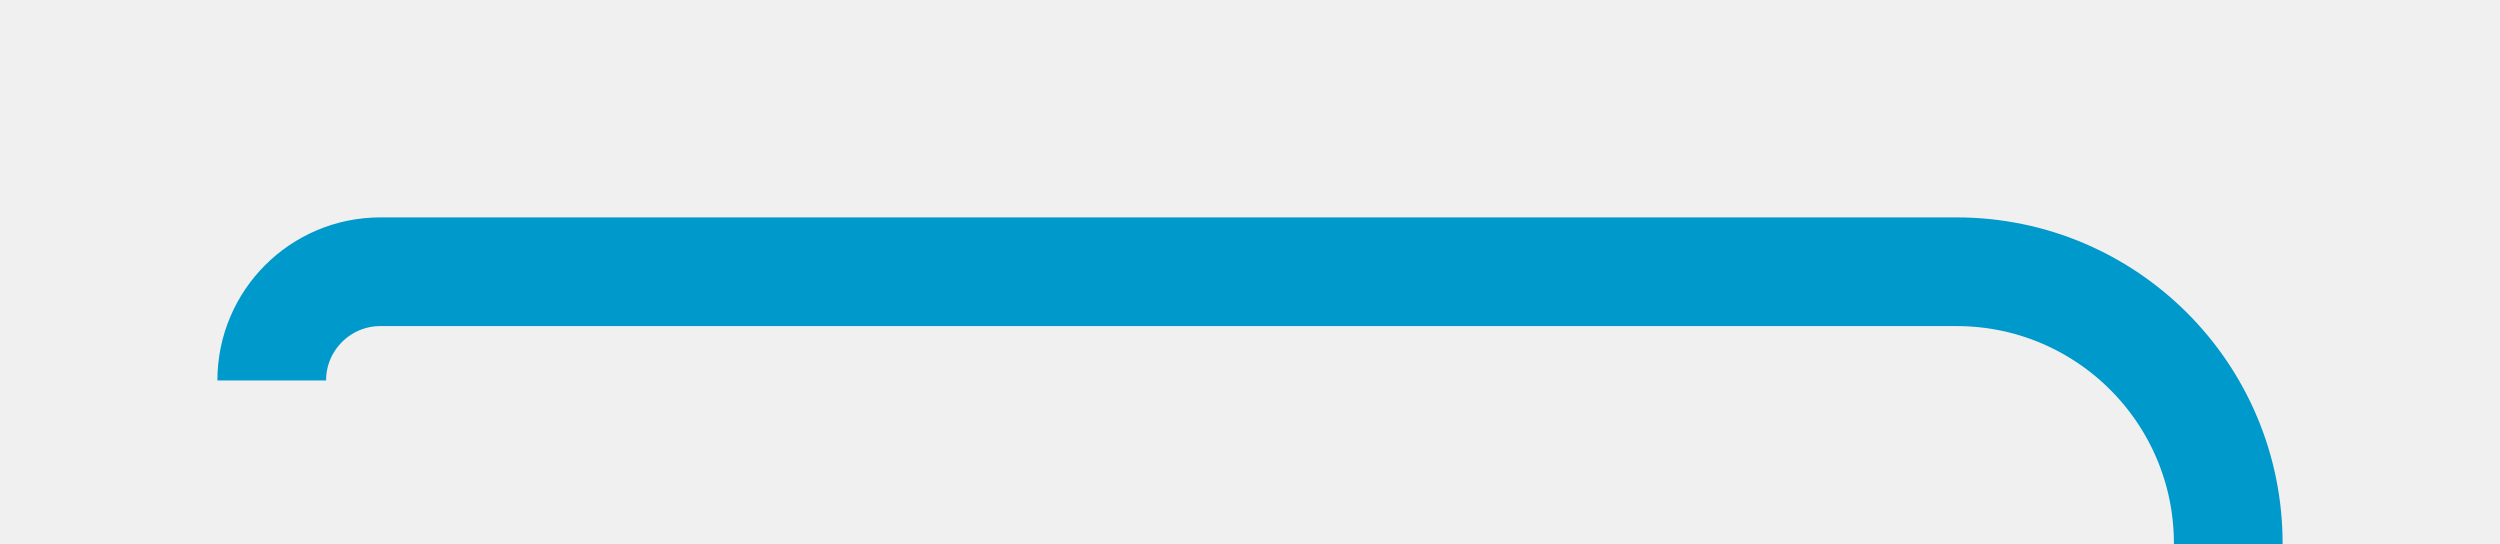
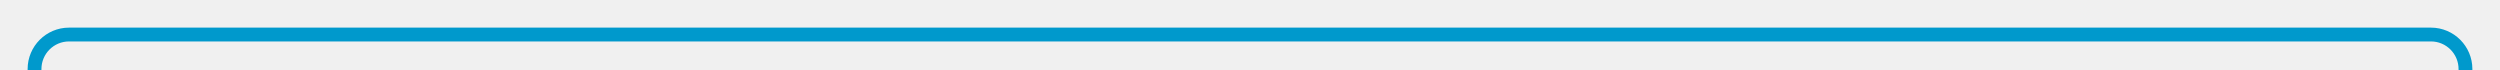
- <svg xmlns="http://www.w3.org/2000/svg" version="1.1" width="46px" height="10px" preserveAspectRatio="xMinYMid meet" viewBox="1371 597  46 8">
+ <svg xmlns="http://www.w3.org/2000/svg" version="1.1" width="362px" height="10px" preserveAspectRatio="xMinYMid meet" viewBox="1187 288  362 8">
  <defs>
-     <mask fill="white" id="clip200">
-       <path d="M 1356 1518  L 1468 1518  L 1468 1564  L 1356 1564  Z M 1356 598  L 1642 598  L 1642 2310  L 1356 2310  Z " fill-rule="evenodd" />
+     <mask fill="white" id="clip78">
+       <path d="M 1507.5 726  L 1580.5 726  L 1580.5 754  L 1507.5 754  Z M 1189 289  L 1684 289  L 1684 1442  L 1189 1442  Z " fill-rule="evenodd" />
    </mask>
  </defs>
-   <path d="M 1376 603  A 2 2 0 0 1 1378 601 L 1407 601  A 5 5 0 0 1 1412 606 L 1412 2295  A 5 5 0 0 0 1417 2300 L 1630 2300  " stroke-width="2" stroke="#0099cc" fill="none" mask="url(#clip200)" />
-   <path d="M 1624.893 2295.707  L 1629.186 2300  L 1624.893 2304.293  L 1626.307 2305.707  L 1631.307 2300.707  L 1632.014 2300  L 1631.307 2299.293  L 1626.307 2294.293  L 1624.893 2295.707  Z " fill-rule="nonzero" fill="#0099cc" stroke="none" mask="url(#clip200)" />
+   <path d="M 1192 314  L 1192 297  A 5 5 0 0 1 1197 292 L 1539 292  A 5 5 0 0 1 1544 297 L 1544 1427  A 5 5 0 0 0 1549 1432 L 1672 1432  " stroke-width="2" stroke="#0099cc" fill="none" mask="url(#clip78)" />
+   <path d="M 1666.893 1427.707  L 1671.186 1432  L 1666.893 1436.293  L 1668.307 1437.707  L 1673.307 1432.707  L 1674.014 1432  L 1673.307 1431.293  L 1668.307 1426.293  L 1666.893 1427.707  Z " fill-rule="nonzero" fill="#0099cc" stroke="none" mask="url(#clip78)" />
</svg>
